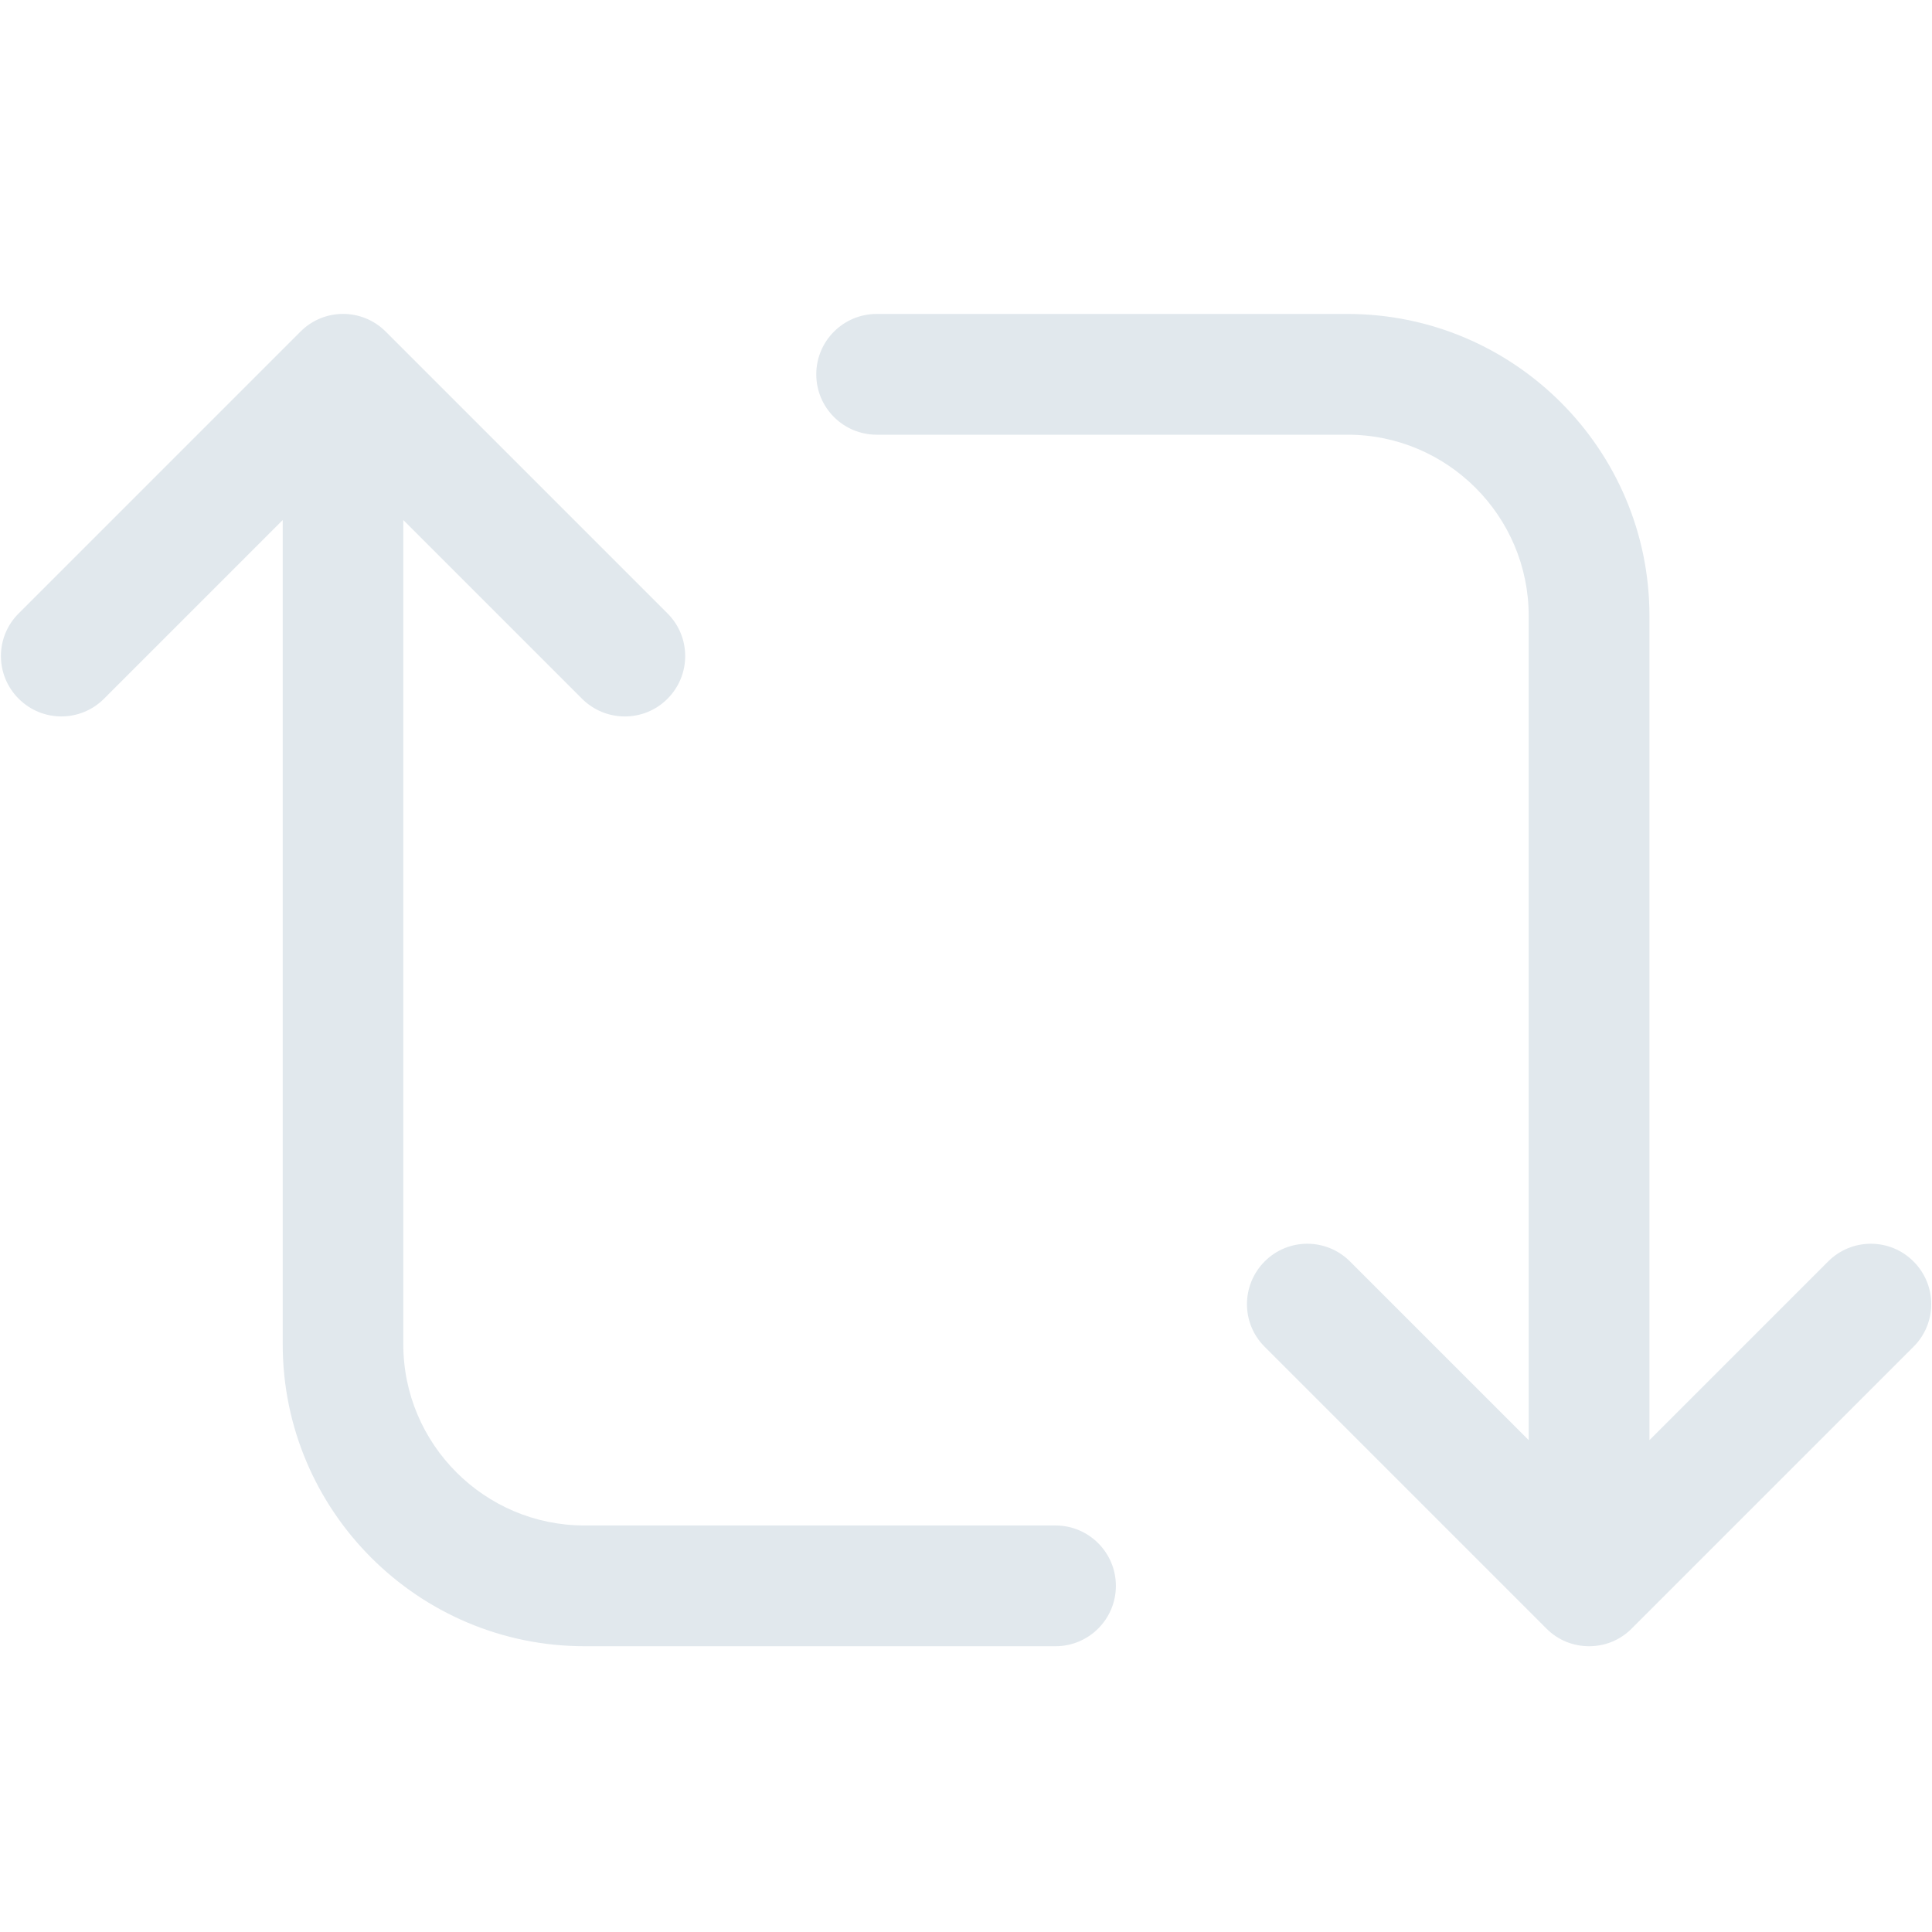
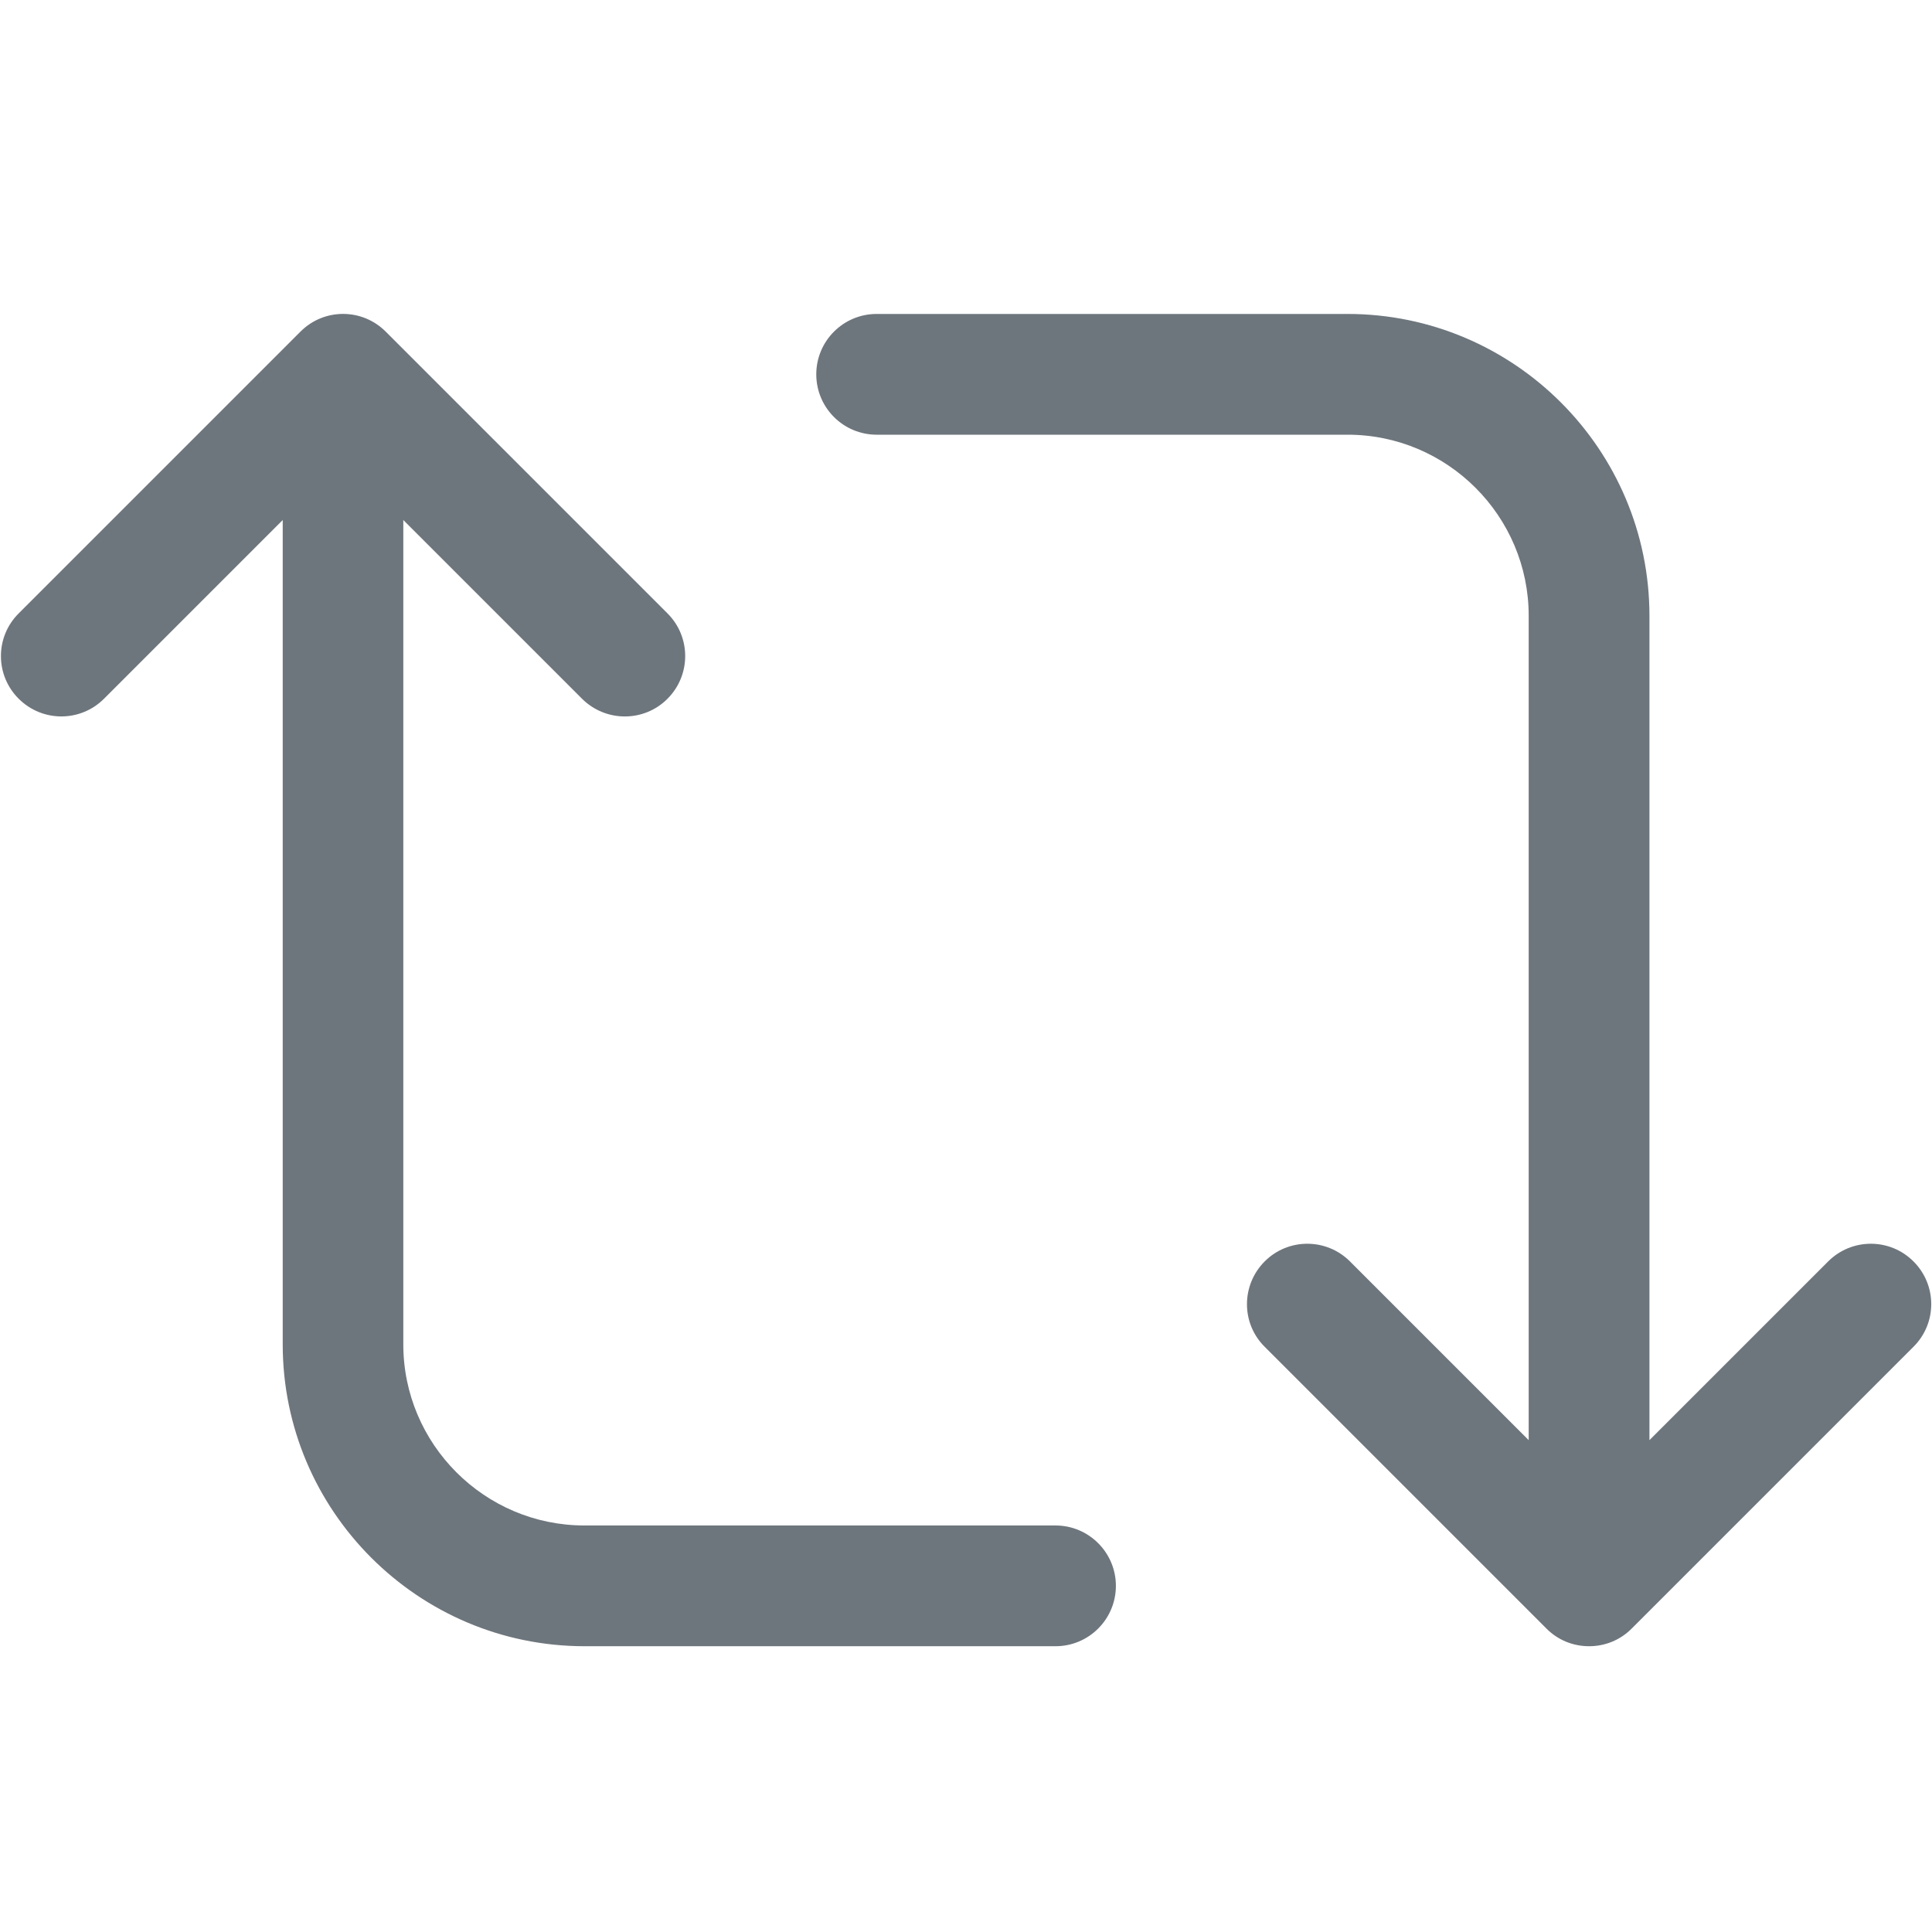
- <svg xmlns="http://www.w3.org/2000/svg" width="24" height="24" viewBox="0 0 24 24" fill="none">
-   <path d="M23.77 15.67C23.478 15.377 23.003 15.377 22.71 15.67L20.49 17.89V7.65C20.49 5.582 18.807 3.9 16.74 3.9H10.89C10.476 3.9 10.14 4.236 10.14 4.65C10.14 5.064 10.476 5.4 10.89 5.4H16.74C17.98 5.4 18.99 6.41 18.99 7.65V17.89L16.77 15.67C16.477 15.377 16.002 15.377 15.71 15.67C15.418 15.963 15.416 16.438 15.71 16.73L19.21 20.23C19.355 20.377 19.547 20.45 19.74 20.45C19.933 20.45 20.123 20.378 20.27 20.23L23.77 16.73C24.064 16.438 24.064 15.963 23.77 15.67V15.67ZM13.11 18.95H7.26C6.02 18.95 5.01 17.94 5.01 16.7V6.46L7.23 8.68C7.378 8.827 7.57 8.9 7.762 8.9C7.954 8.9 8.146 8.827 8.292 8.68C8.585 8.387 8.585 7.912 8.292 7.62L4.792 4.12C4.499 3.826 4.024 3.826 3.732 4.12L0.232 7.62C-0.062 7.912 -0.062 8.387 0.232 8.68C0.526 8.973 0.999 8.973 1.292 8.68L3.512 6.46V16.7C3.512 18.768 5.195 20.45 7.262 20.45H13.112C13.526 20.45 13.862 20.114 13.862 19.7C13.862 19.286 13.525 18.95 13.112 18.95H13.11Z" fill="#E1E8ED" />
+ <svg xmlns="http://www.w3.org/2000/svg" width="18" height="18" viewBox="0 0 24 24" fill="none">
+   <path d="M23.77 15.67C23.478 15.377 23.003 15.377 22.71 15.67L20.49 17.89V7.65C20.49 5.582 18.807 3.9 16.74 3.9H10.89C10.476 3.9 10.14 4.236 10.14 4.65C10.14 5.064 10.476 5.4 10.89 5.4H16.74C17.98 5.4 18.99 6.41 18.99 7.65V17.89L16.77 15.67C16.477 15.377 16.002 15.377 15.71 15.67C15.418 15.963 15.416 16.438 15.71 16.73L19.21 20.23C19.355 20.377 19.547 20.45 19.74 20.45C19.933 20.45 20.123 20.378 20.27 20.23L23.77 16.73C24.064 16.438 24.064 15.963 23.77 15.67V15.67ZM13.11 18.95H7.26C6.02 18.95 5.01 17.94 5.01 16.7V6.46L7.23 8.68C7.378 8.827 7.57 8.9 7.762 8.9C7.954 8.9 8.146 8.827 8.292 8.68C8.585 8.387 8.585 7.912 8.292 7.62L4.792 4.12C4.499 3.826 4.024 3.826 3.732 4.12L0.232 7.62C-0.062 7.912 -0.062 8.387 0.232 8.68C0.526 8.973 0.999 8.973 1.292 8.68L3.512 6.46V16.7C3.512 18.768 5.195 20.45 7.262 20.45H13.112C13.526 20.45 13.862 20.114 13.862 19.7C13.862 19.286 13.525 18.95 13.112 18.95H13.11Z" fill="#6E767D" />
</svg>
